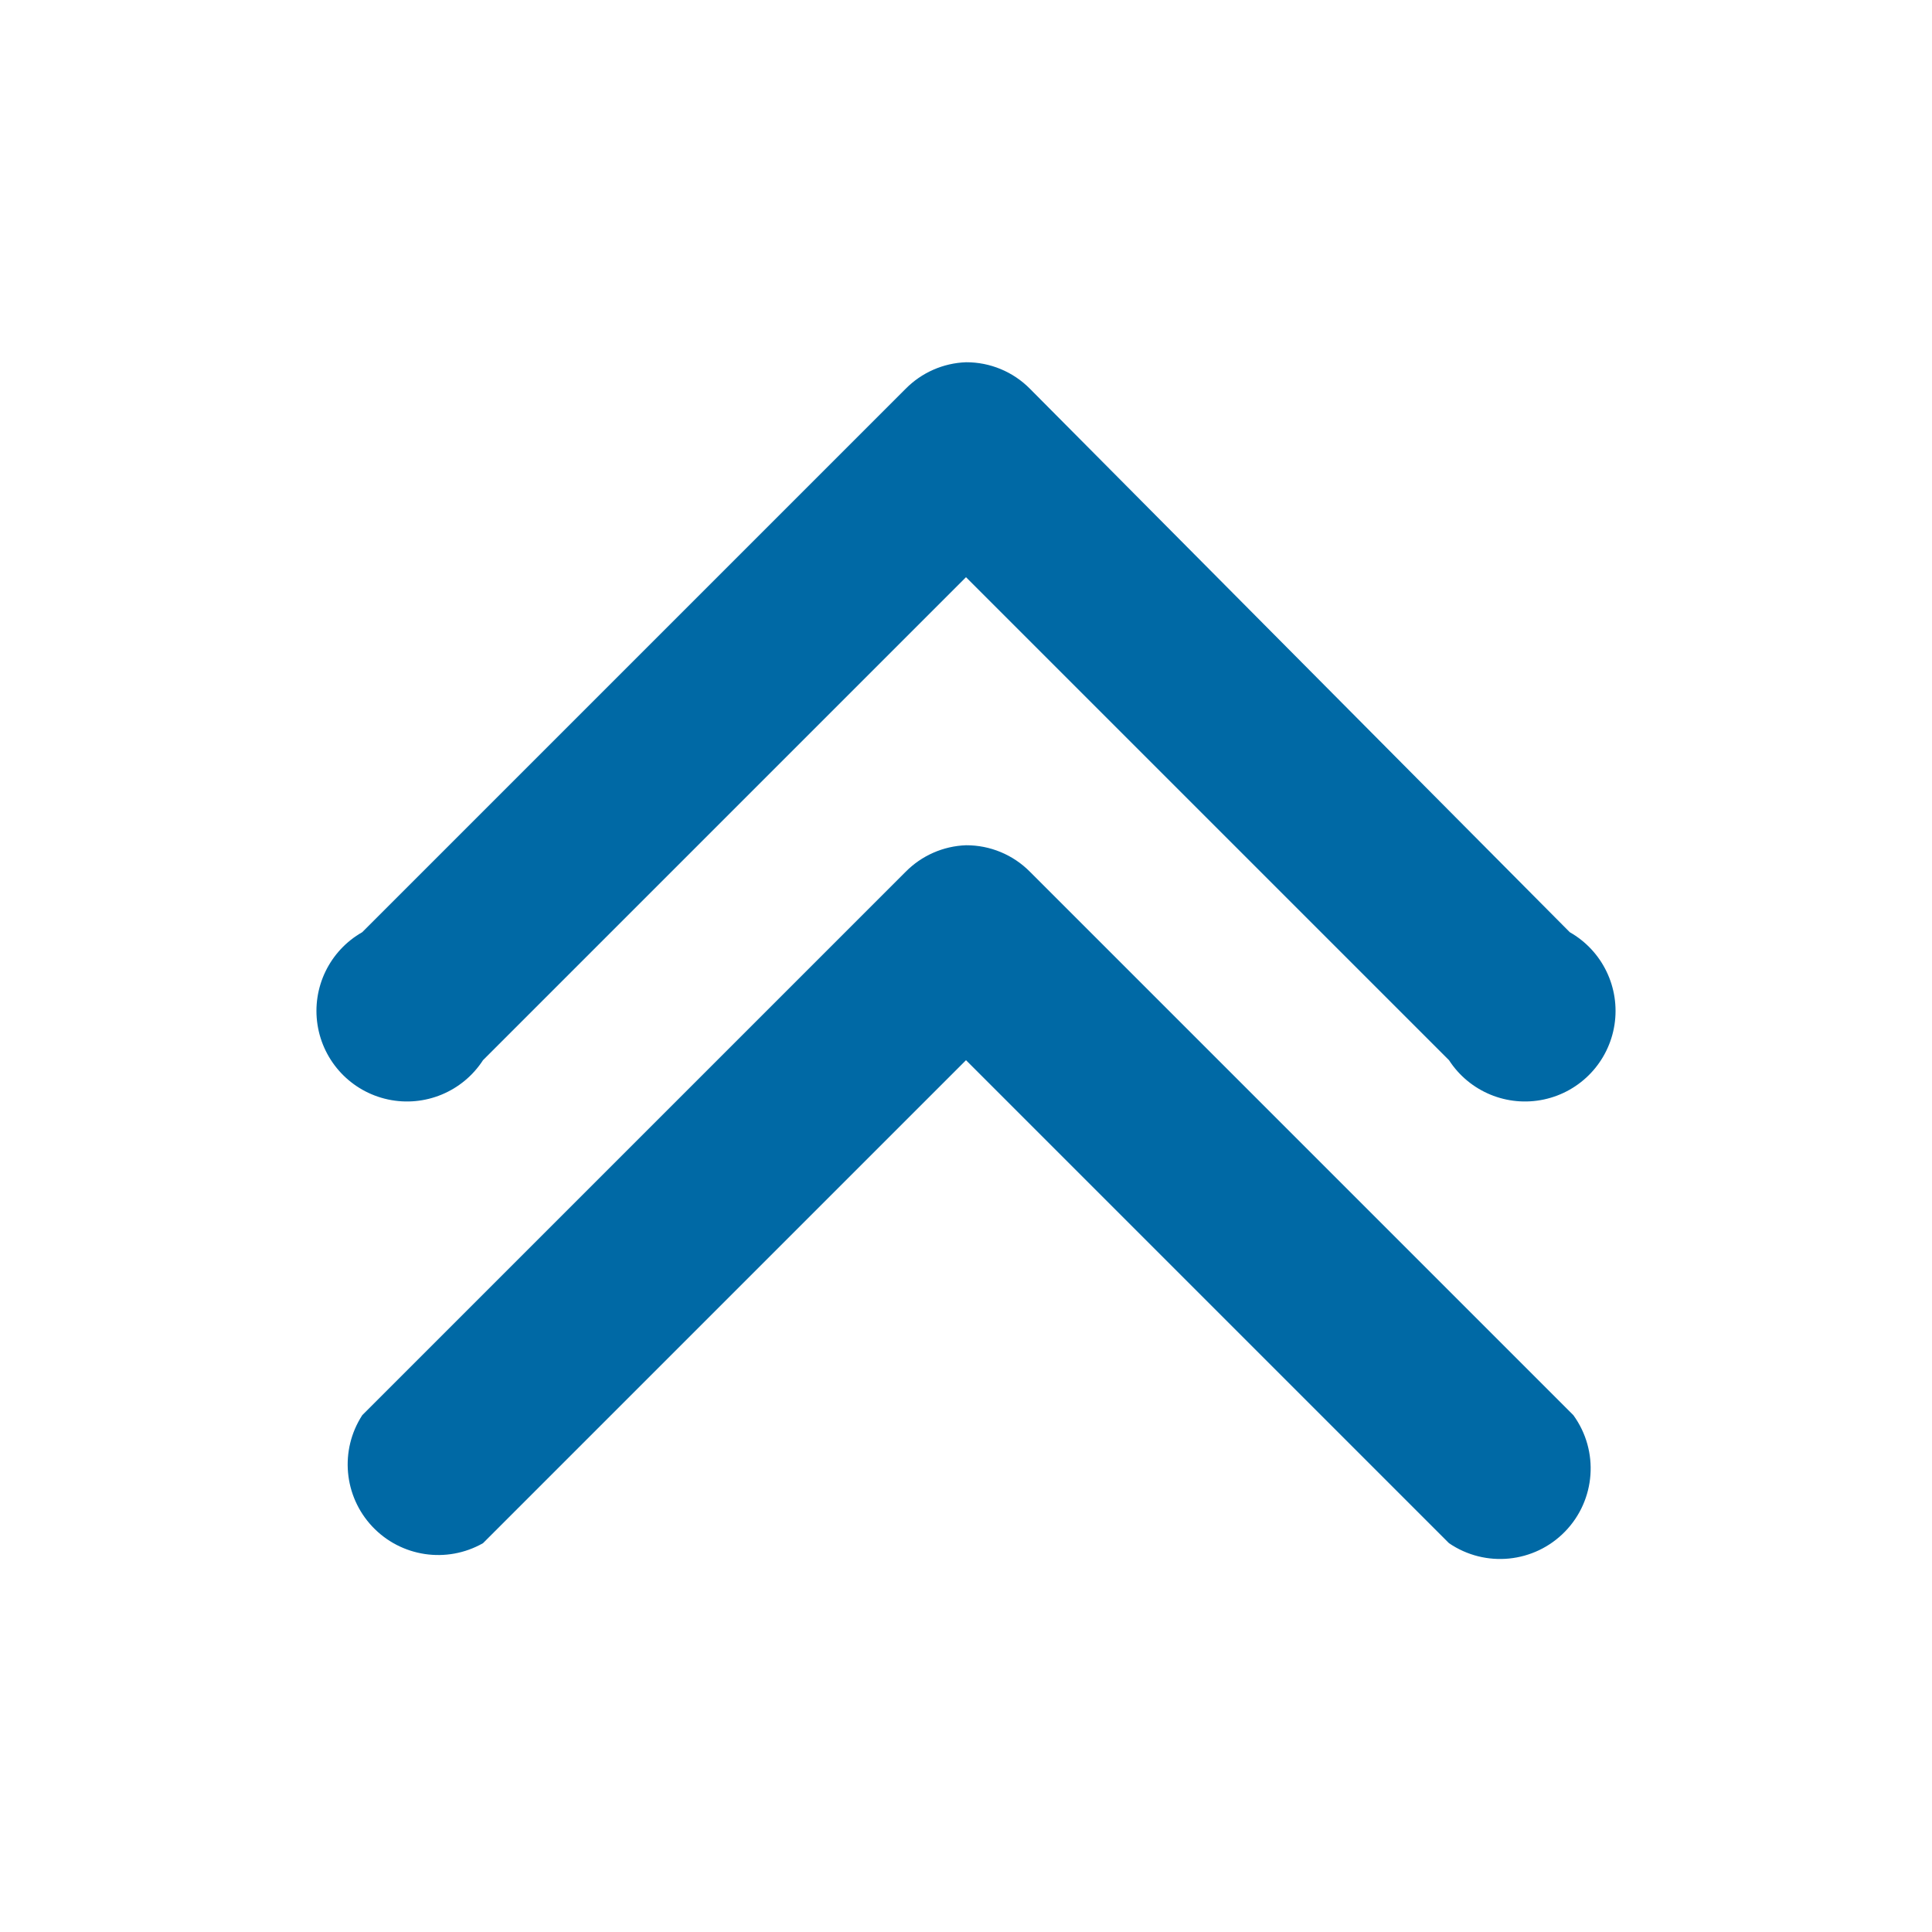
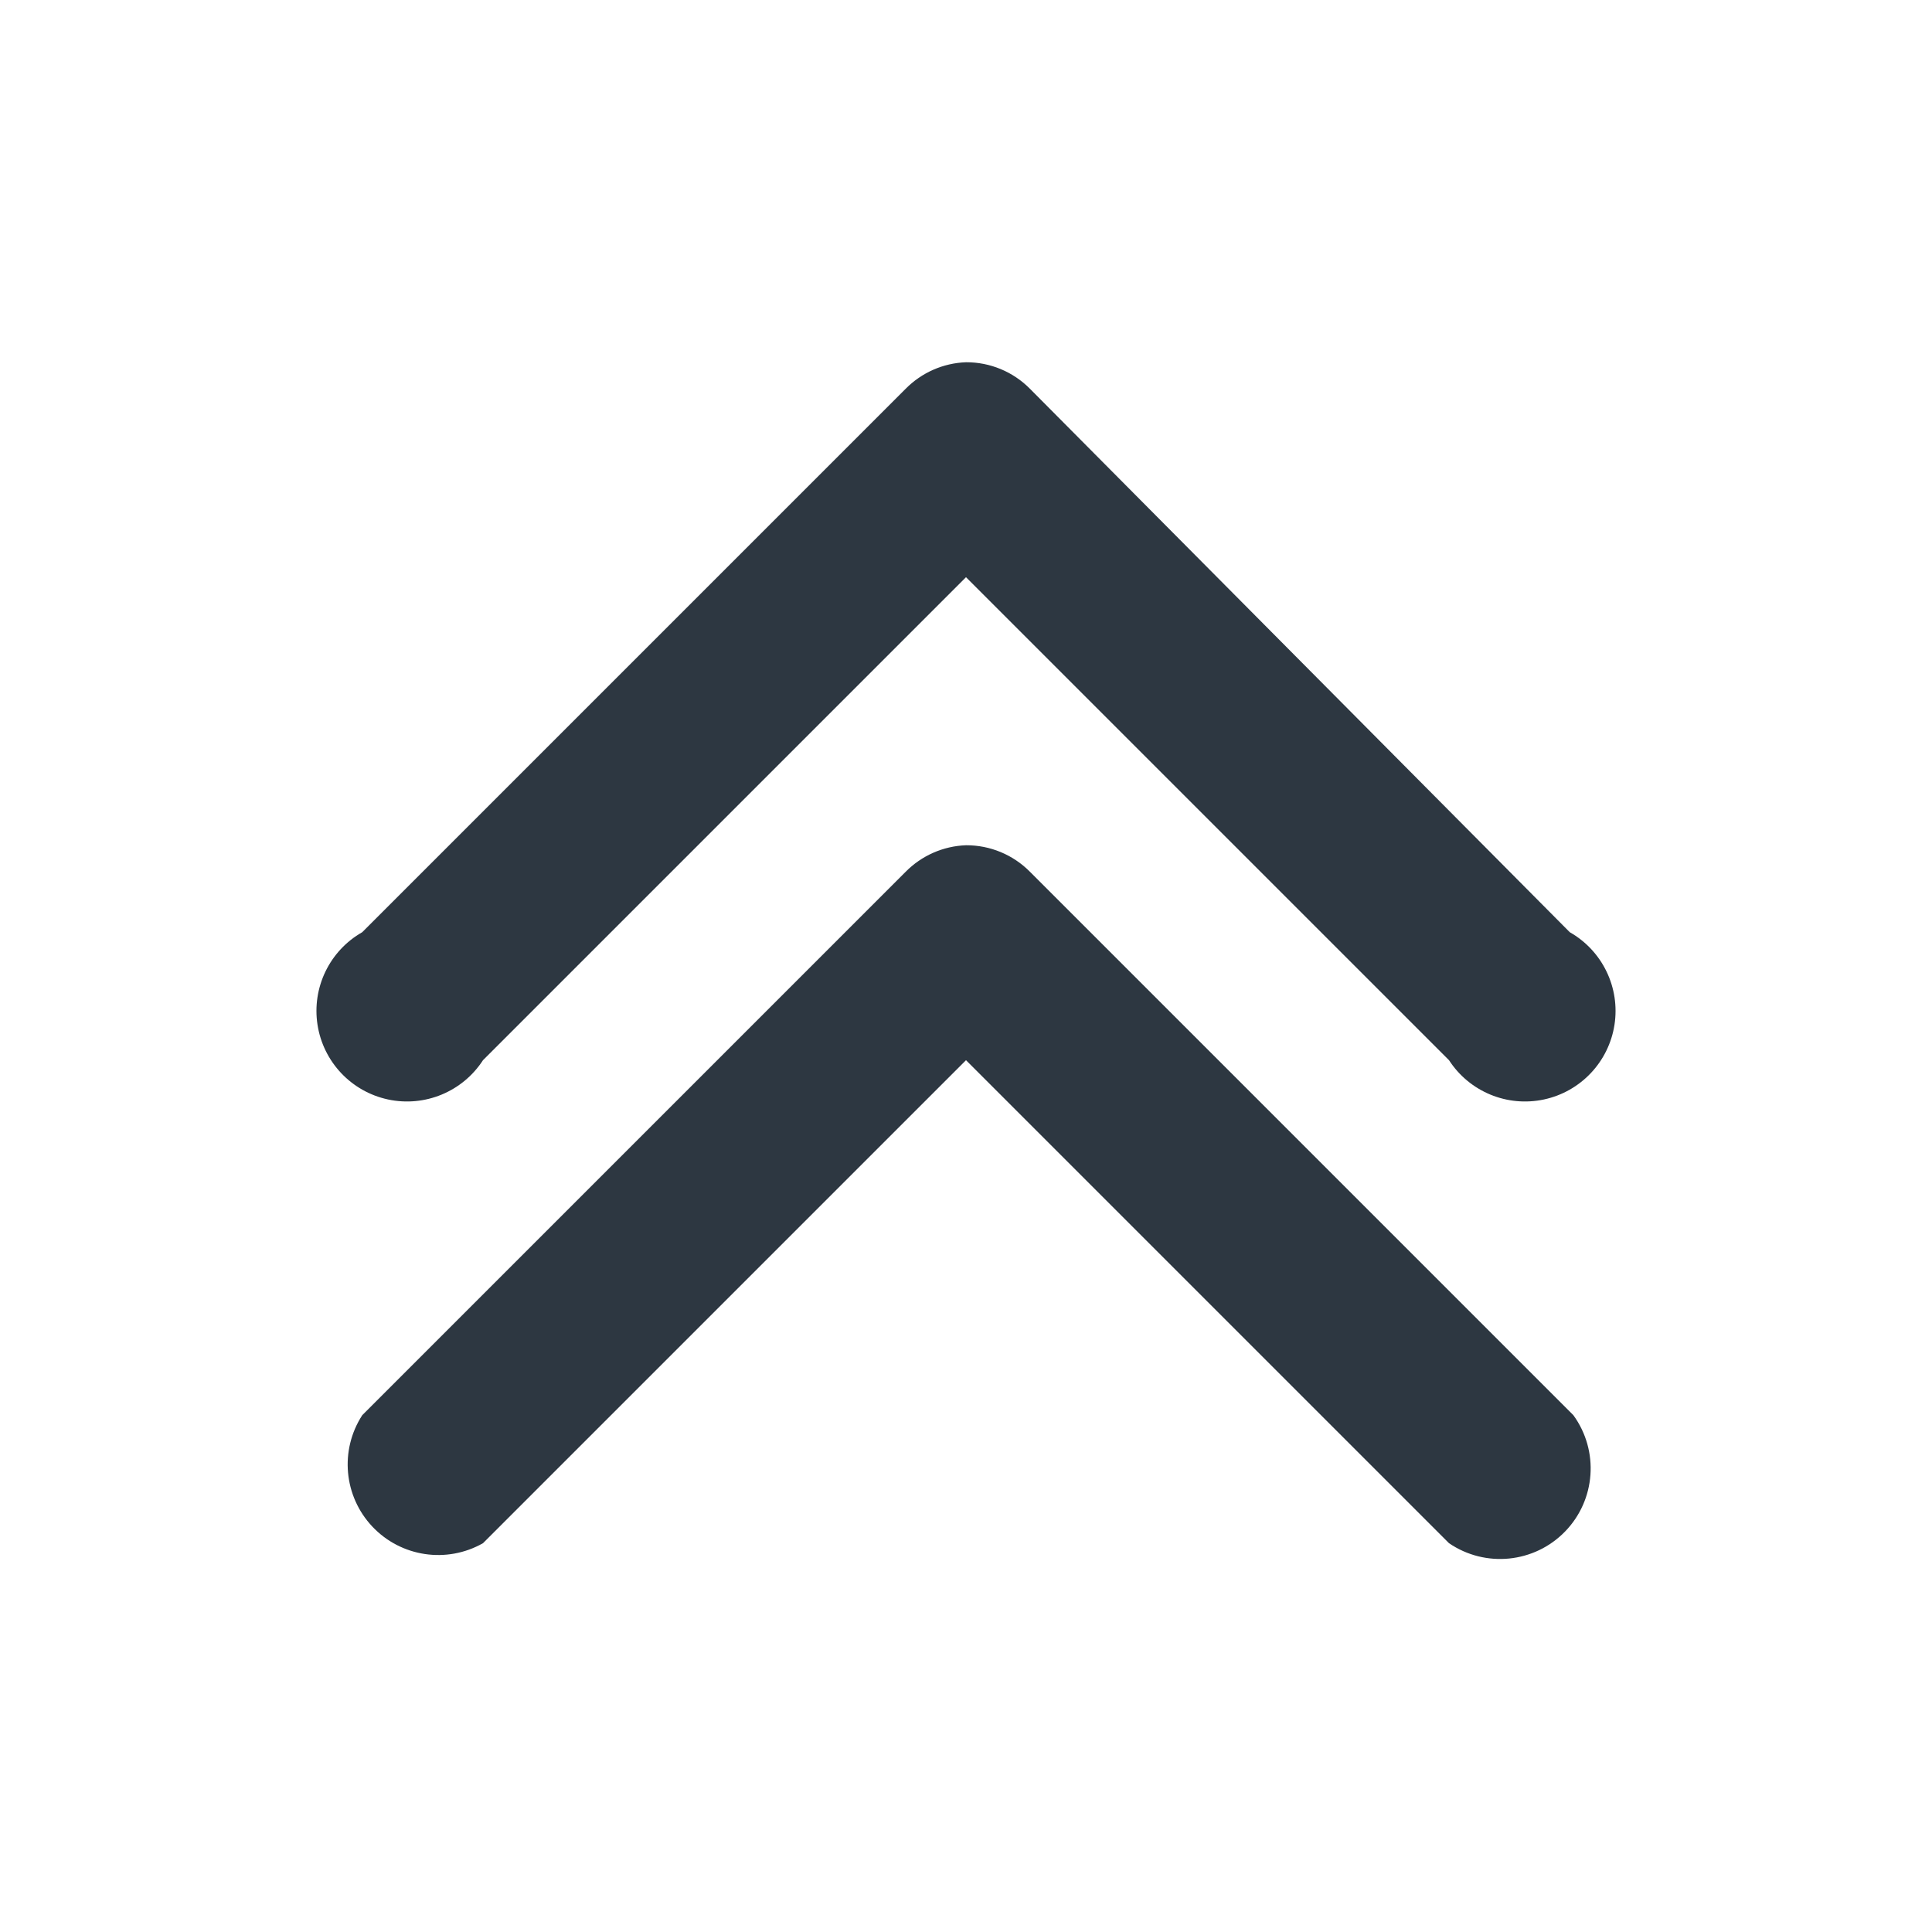
<svg xmlns="http://www.w3.org/2000/svg" viewBox="0 0 16 16">
  <g id="outline">
-     <path fill="#0069a5" d="M8,7a.74.74,0,0,1,.53.22l4.5,4.5A.75.75,0,0,1,12,12.78l-4-4-4,4A.75.75,0,0,1,3,11.72l4.5-4.5A.74.74,0,0,1,8,7Z" />
-     <path fill="#0069a5" d="M8,3a.74.74,0,0,1,.53.22L13,7.72A.75.75,0,1,1,12,8.78l-4-4-4,4A.75.75,0,1,1,3,7.72l4.5-4.5A.74.74,0,0,1,8,3Z" />
+     <path fill="#2d3741" d="M8,7a.74.74,0,0,1,.53.22l4.5,4.5A.75.75,0,0,1,12,12.78l-4-4-4,4A.75.75,0,0,1,3,11.72l4.5-4.5A.74.74,0,0,1,8,7Z" />
+     <path fill="#2d3741" d="M8,3a.74.74,0,0,1,.53.22L13,7.72A.75.75,0,1,1,12,8.78l-4-4-4,4A.75.75,0,1,1,3,7.72l4.5-4.5A.74.74,0,0,1,8,3Z" />
  </g>
</svg>
